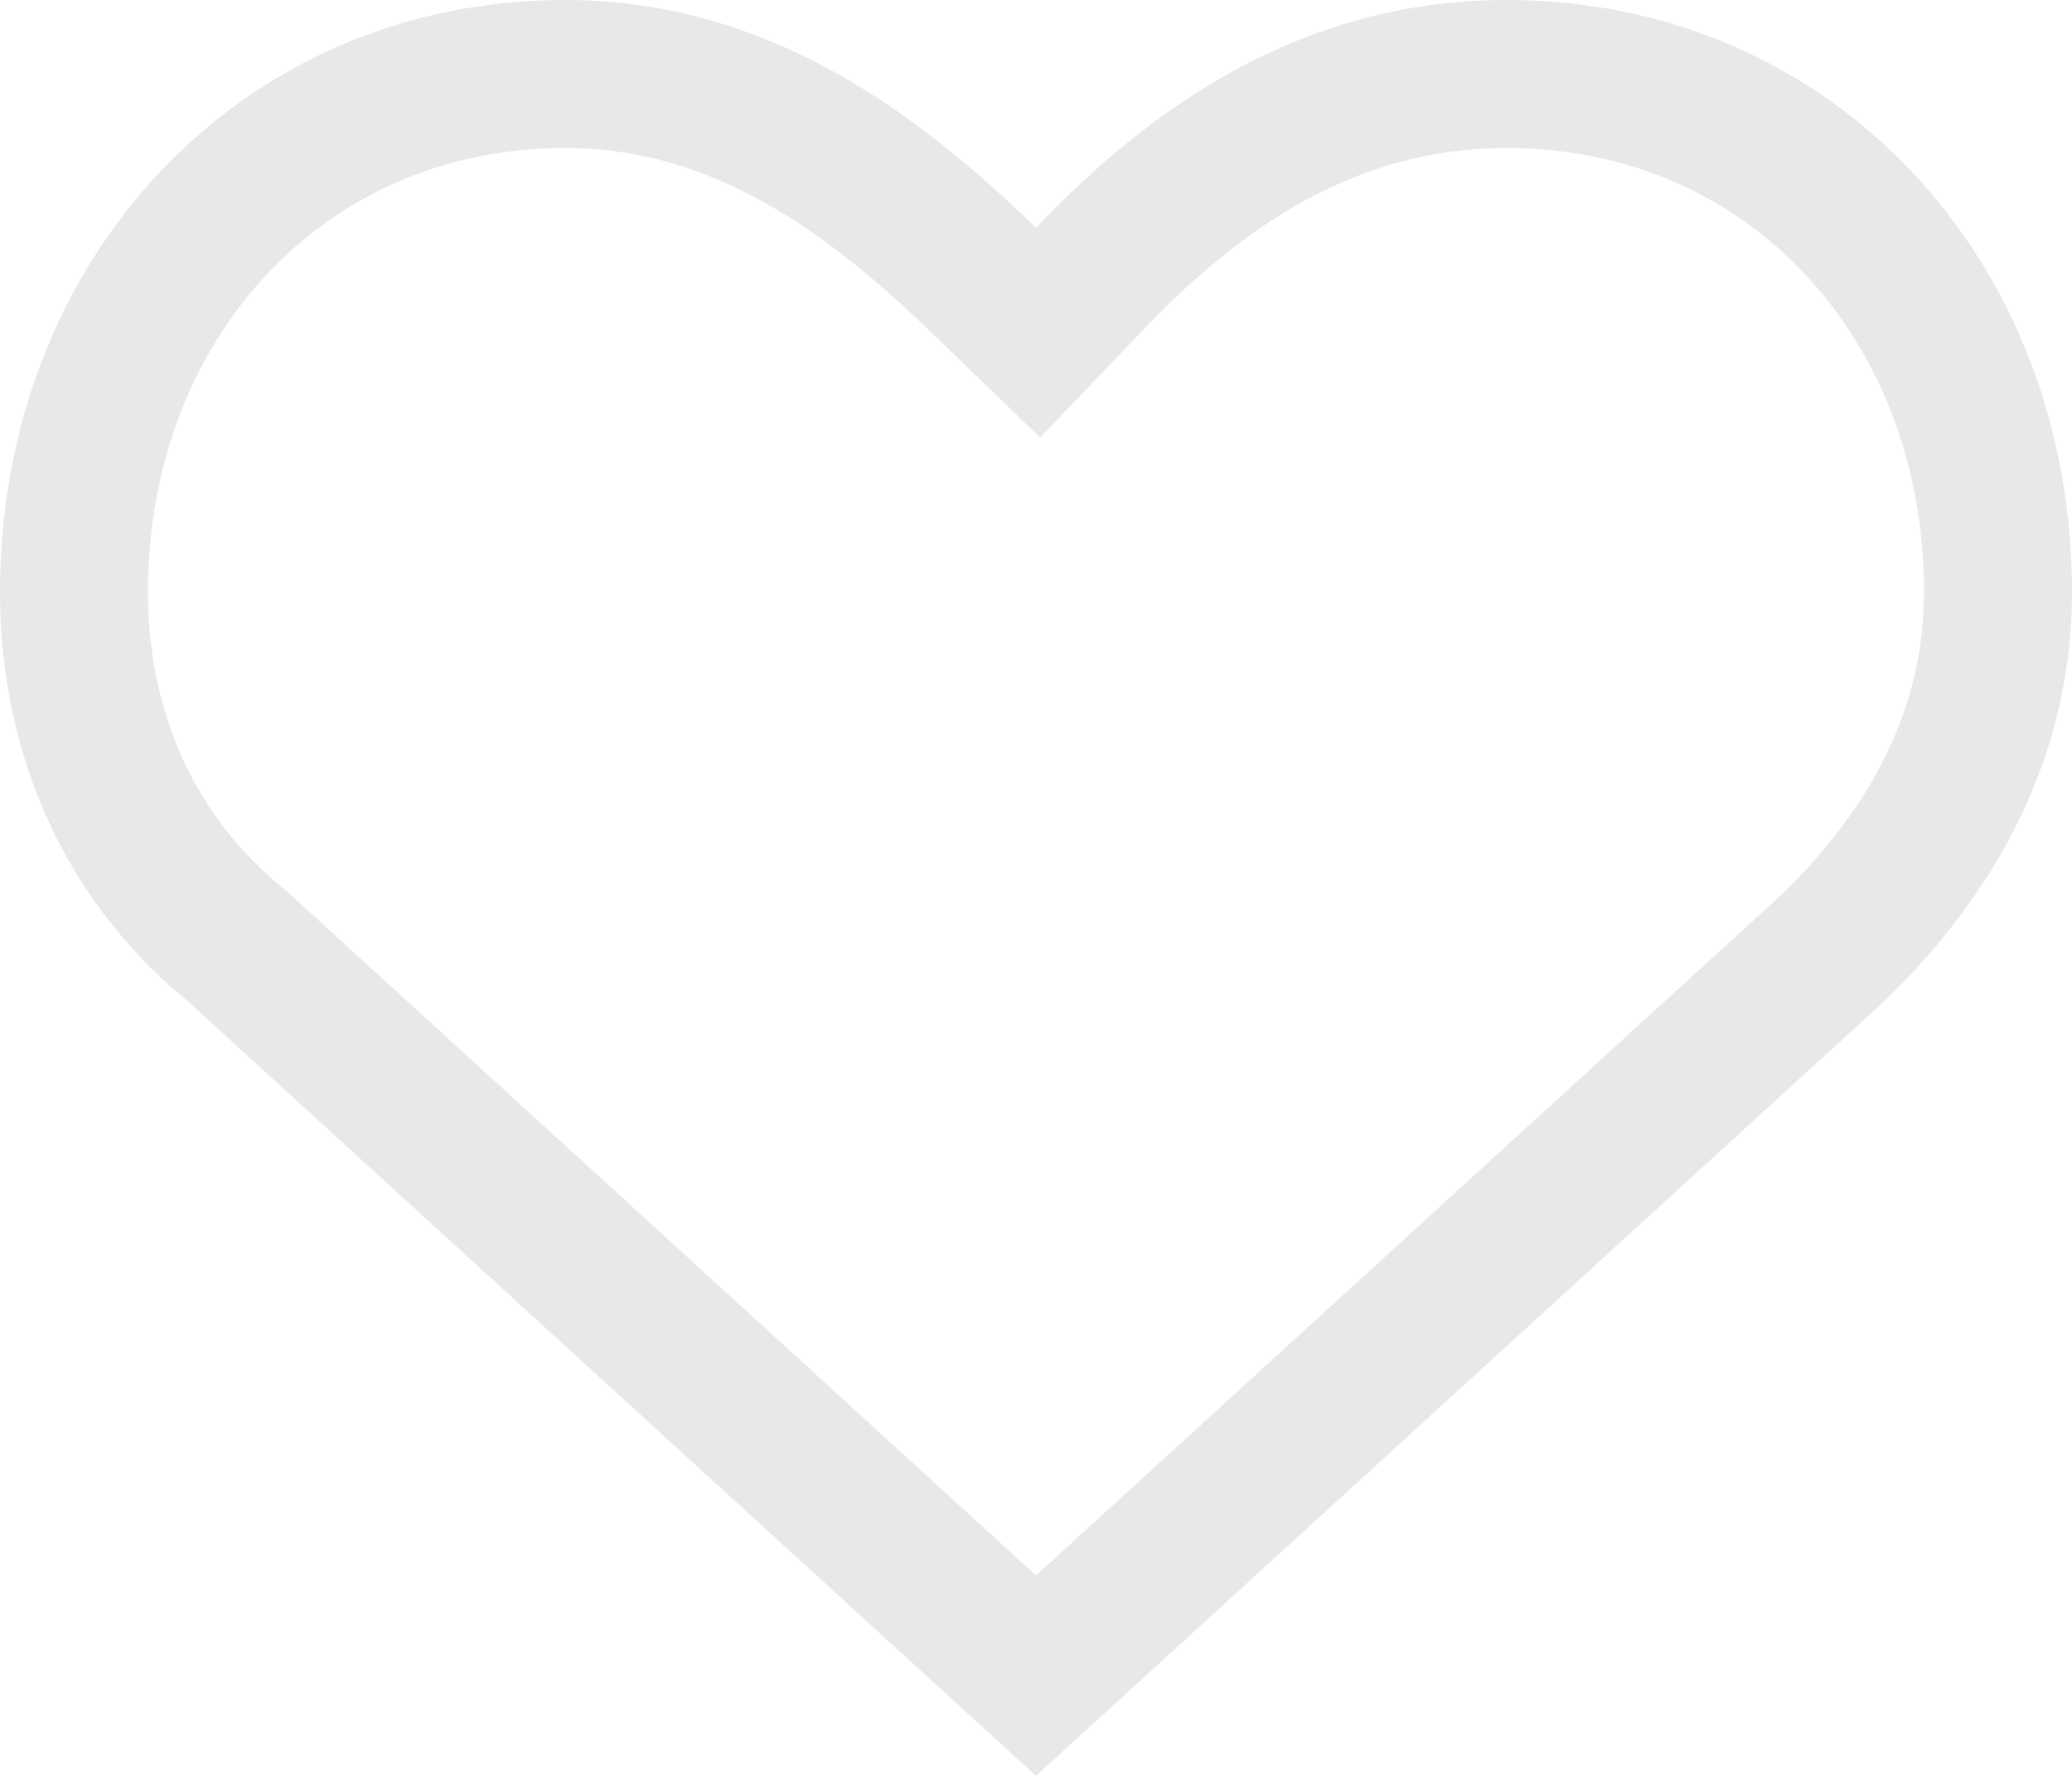
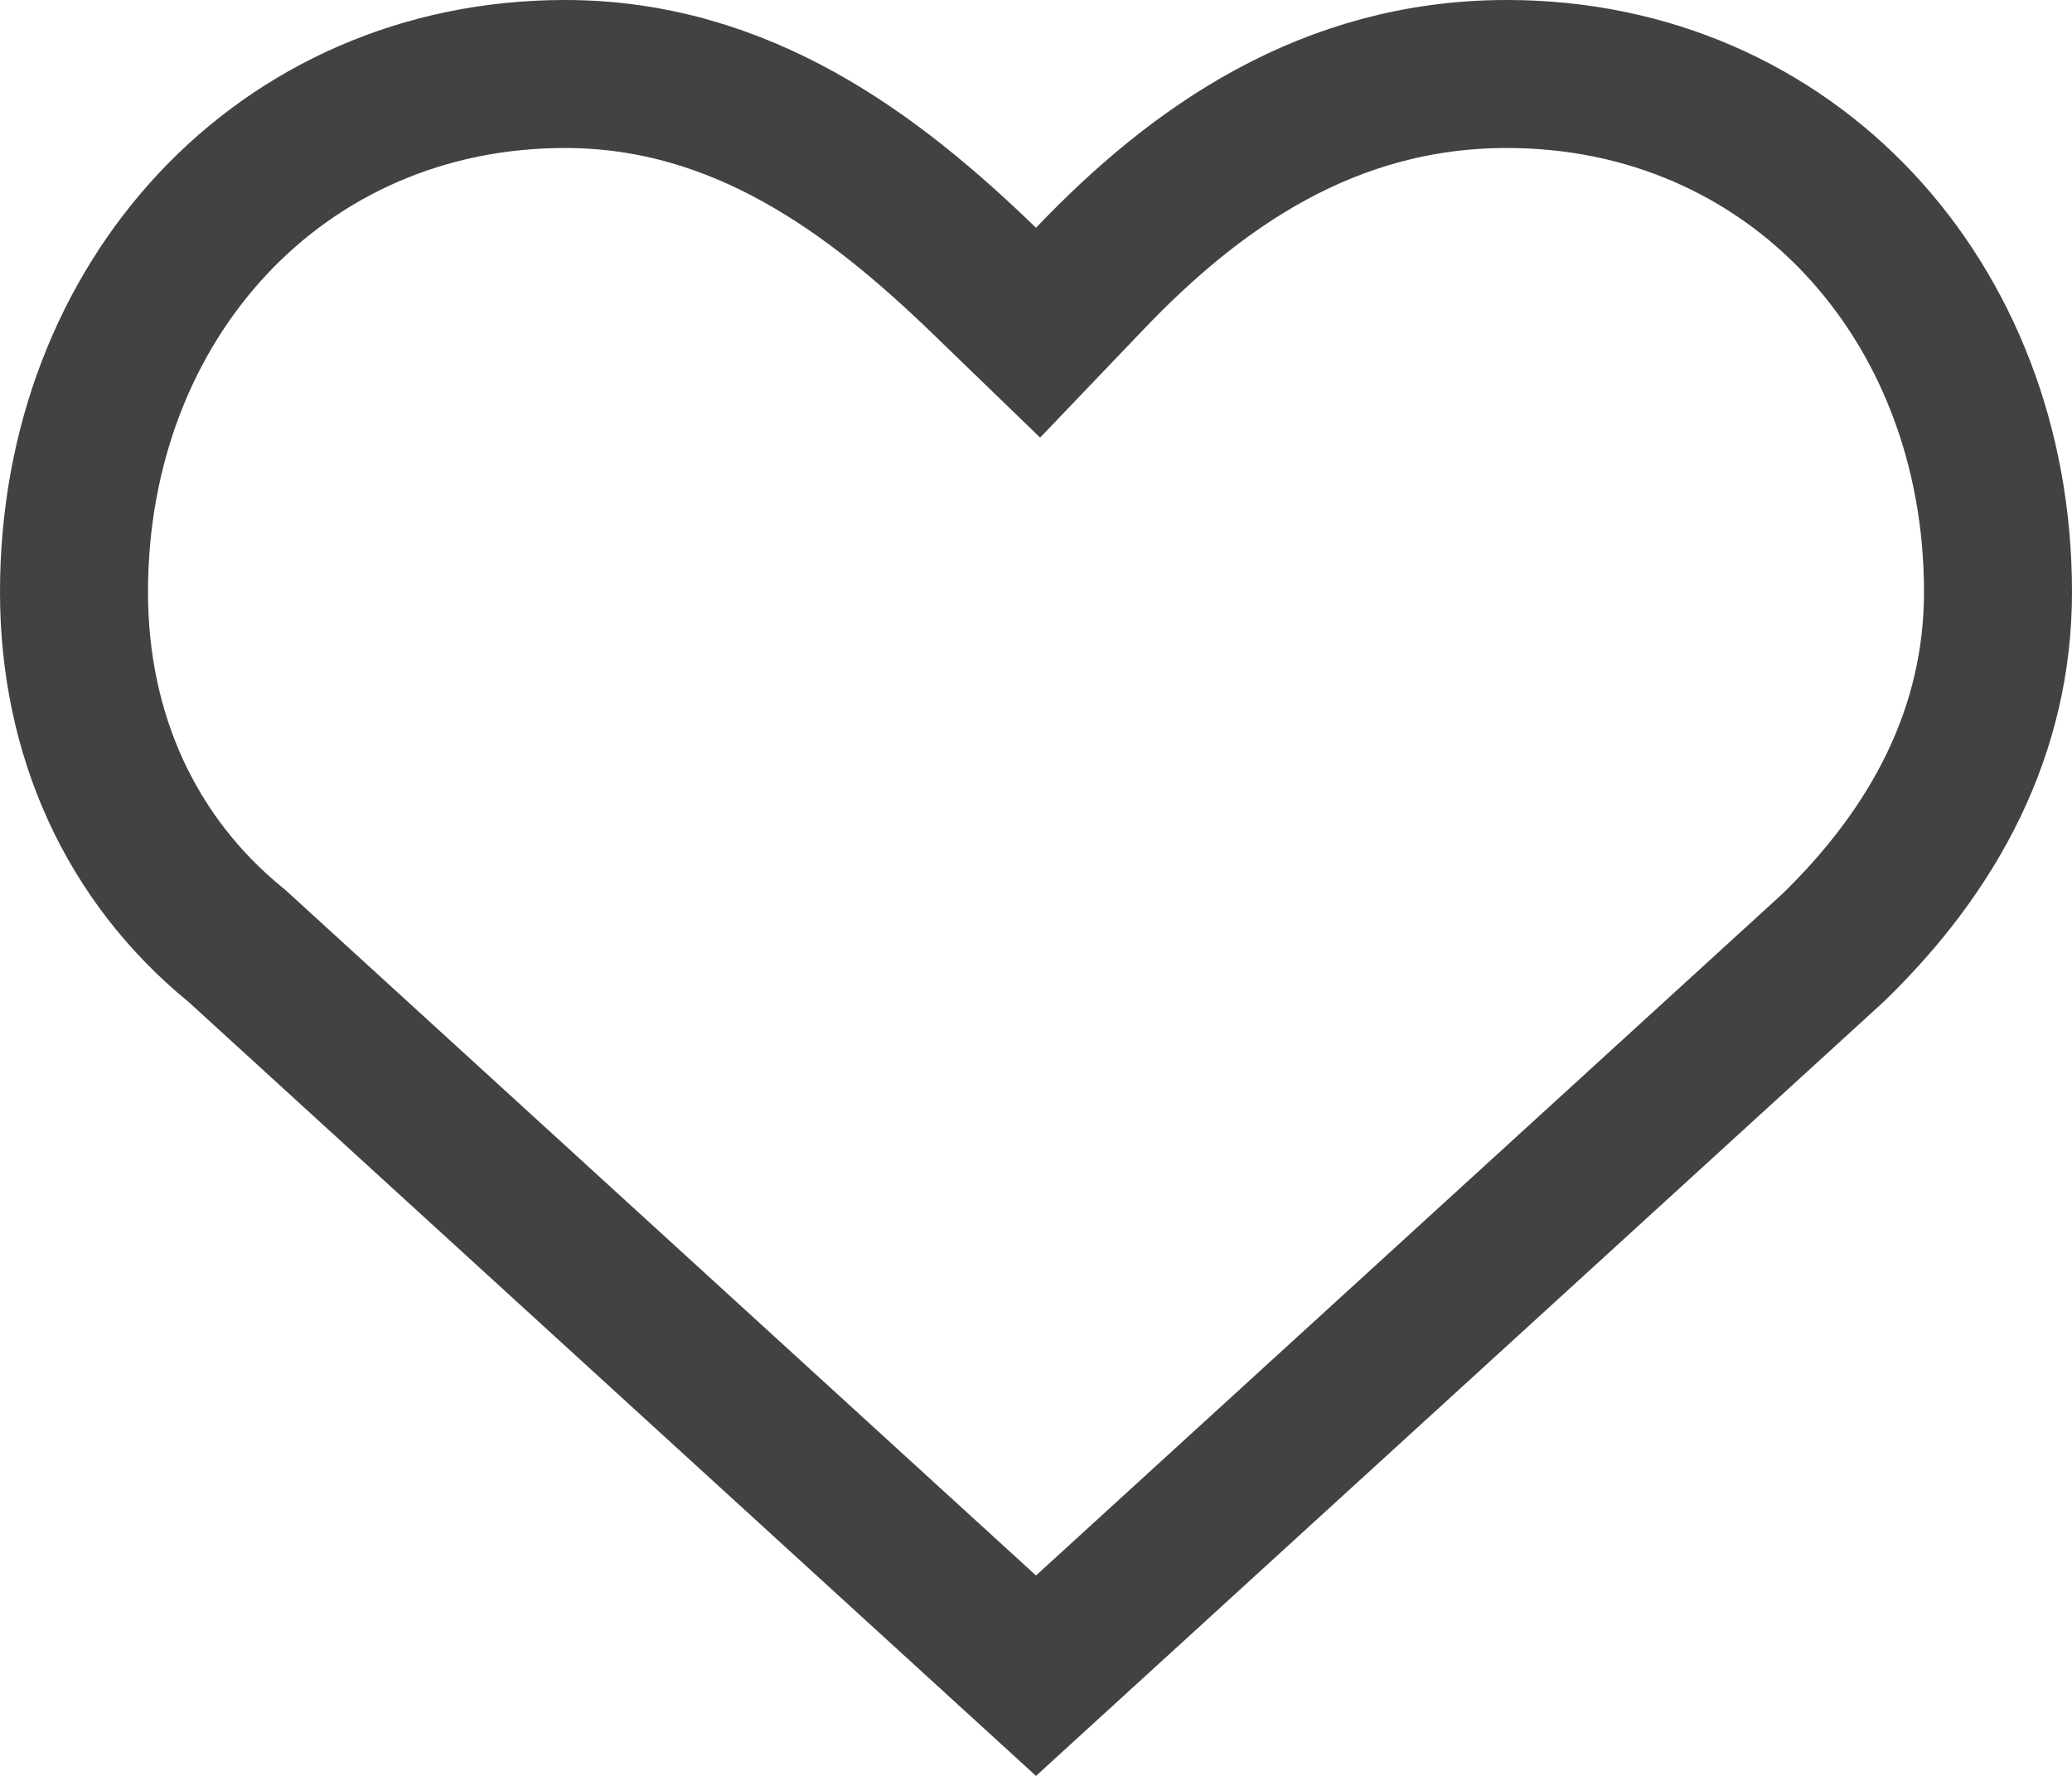
<svg xmlns="http://www.w3.org/2000/svg" width="14" height="12" viewBox="0 0 14 12" fill="none">
-   <path d="M6.652 1.898L7.014 2.248L7.362 1.884C8.082 1.129 8.978 0.5 10.182 0.5C12.102 0.5 13.5 2.029 13.5 4C13.5 4.937 13.075 5.736 12.385 6.405L7 11.323L1.61 6.4L1.6 6.391L1.589 6.382C0.886 5.806 0.5 4.968 0.5 4C0.5 2.029 1.898 0.5 3.818 0.5C5.013 0.5 5.908 1.178 6.652 1.898Z" stroke="#E8E8E8" />
+   <path d="M6.652 1.898L7.014 2.248L7.362 1.884C8.082 1.129 8.978 0.5 10.182 0.5C12.102 0.5 13.5 2.029 13.5 4C13.5 4.937 13.075 5.736 12.385 6.405L7 11.323L1.61 6.4L1.6 6.391L1.589 6.382C0.886 5.806 0.5 4.968 0.5 4C0.5 2.029 1.898 0.5 3.818 0.5C5.013 0.5 5.908 1.178 6.652 1.898Z" stroke="#424242" />
</svg>
